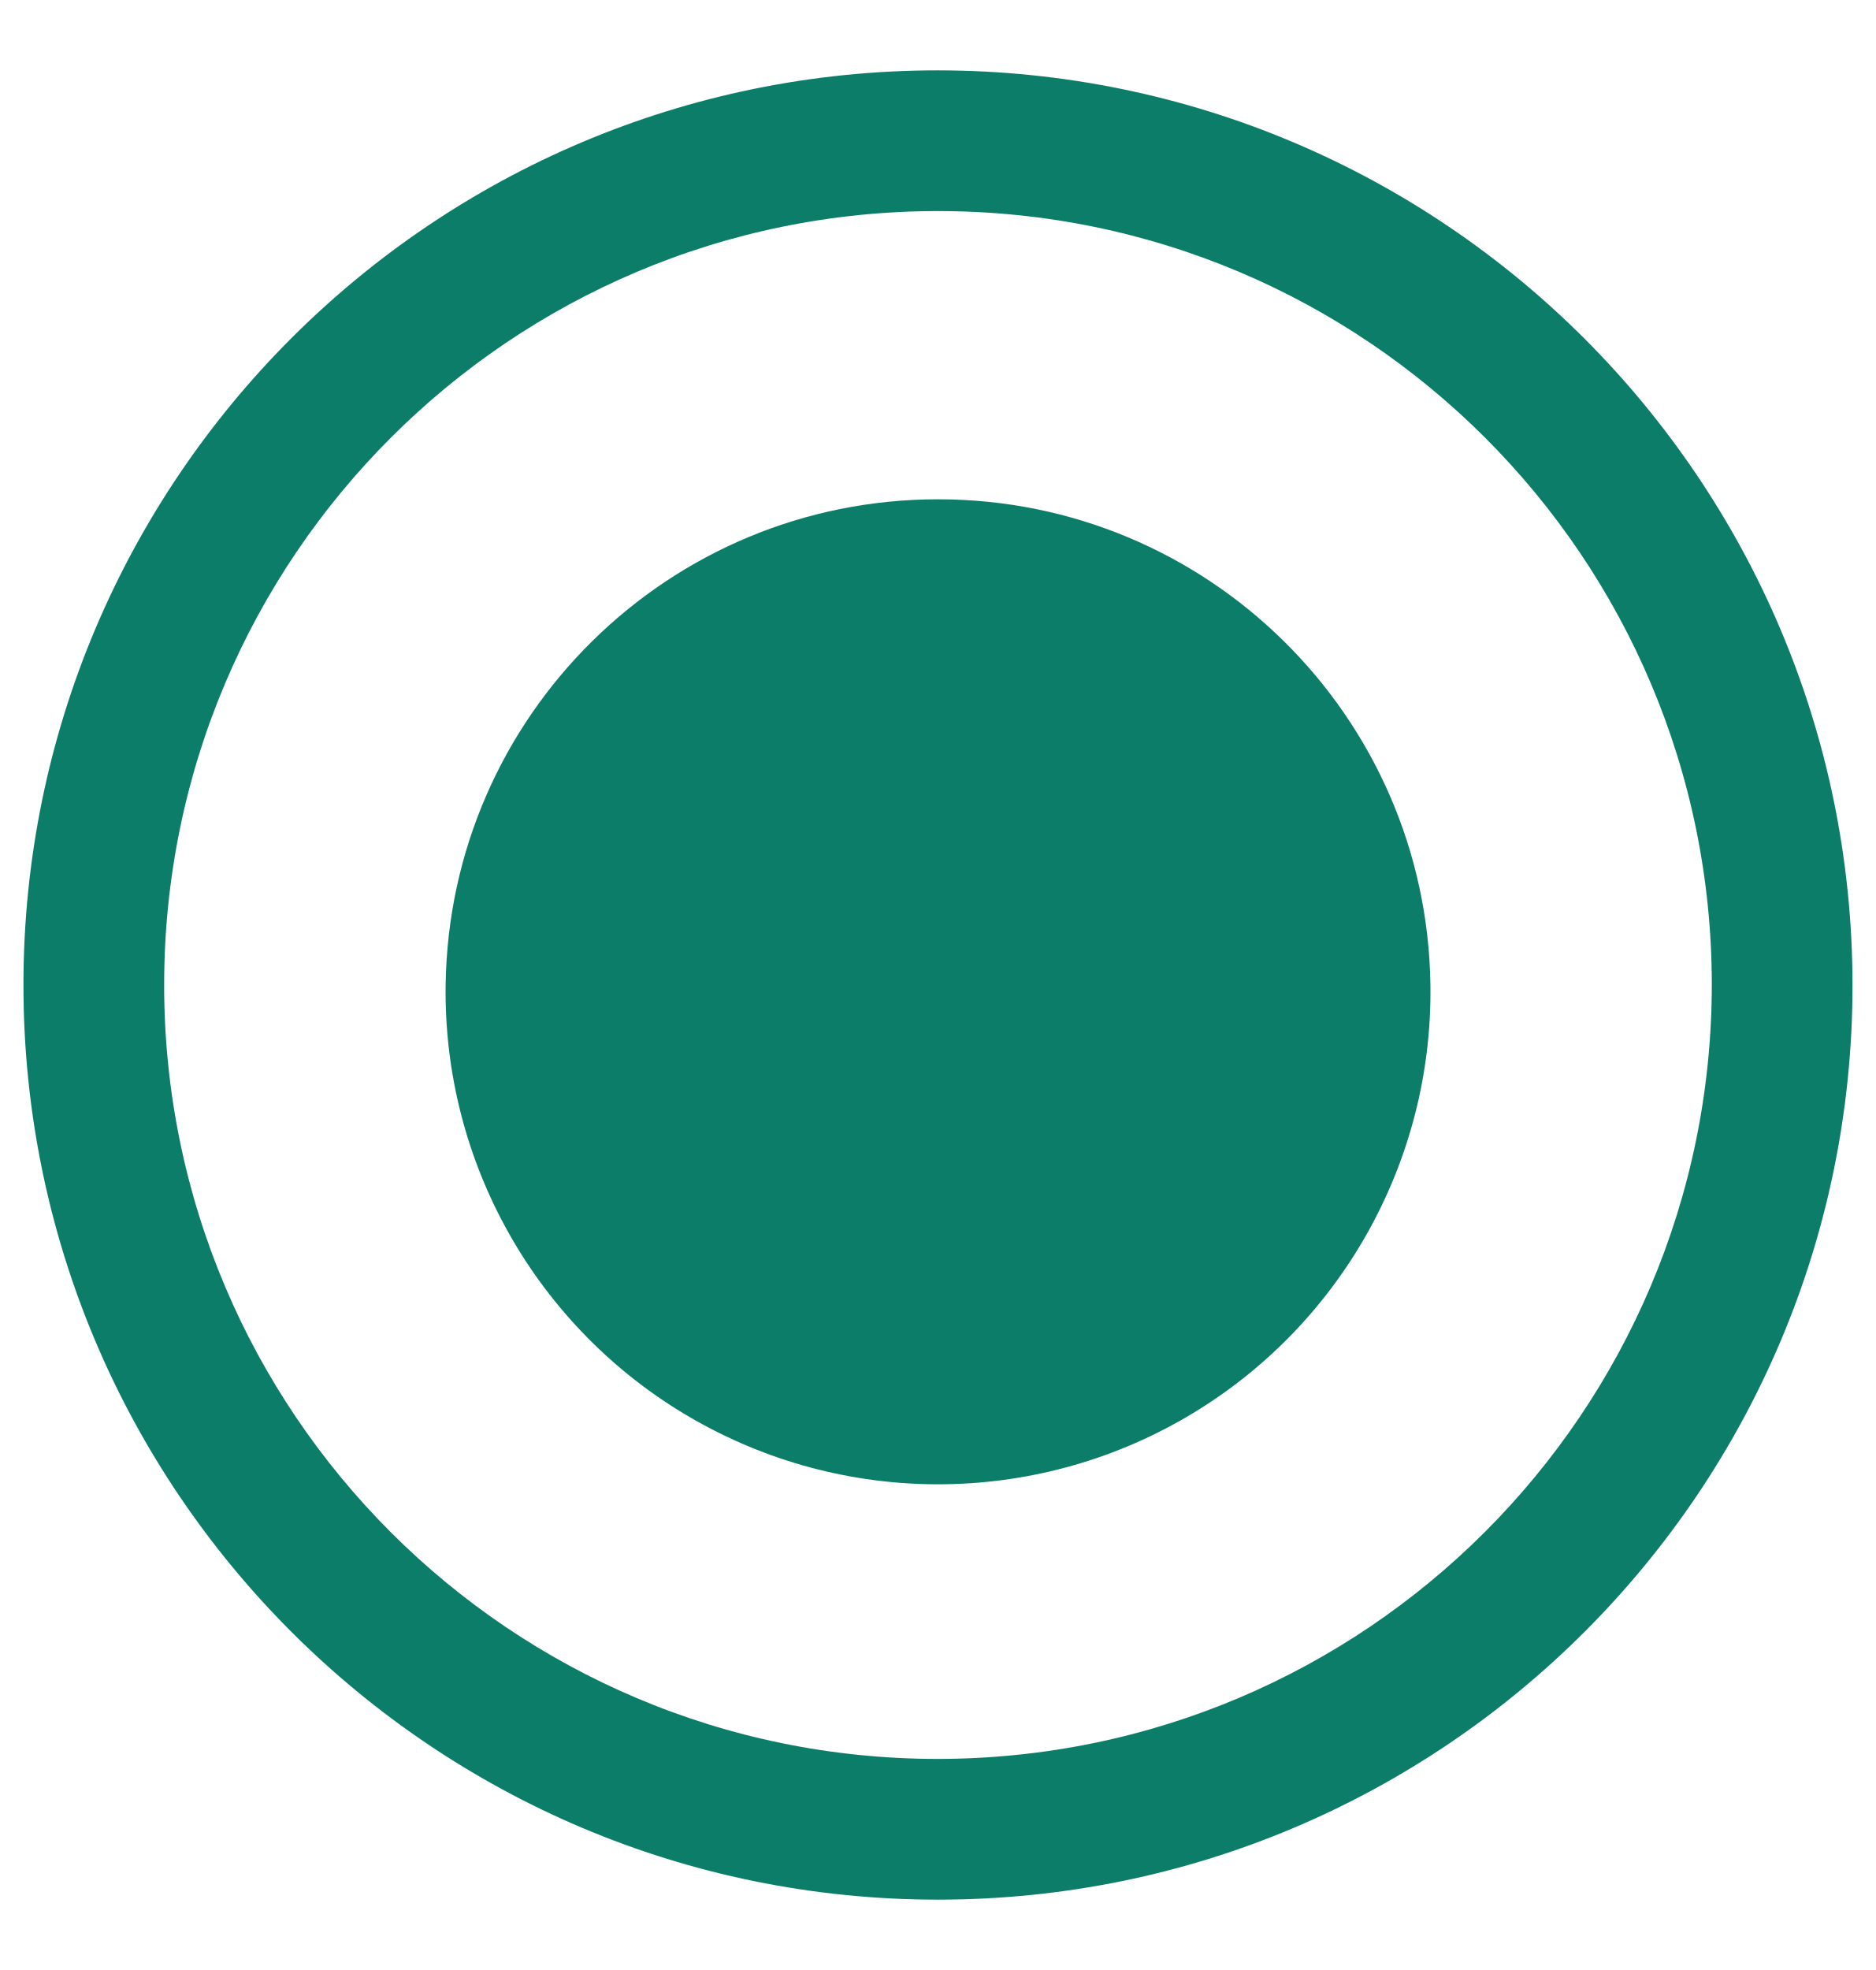
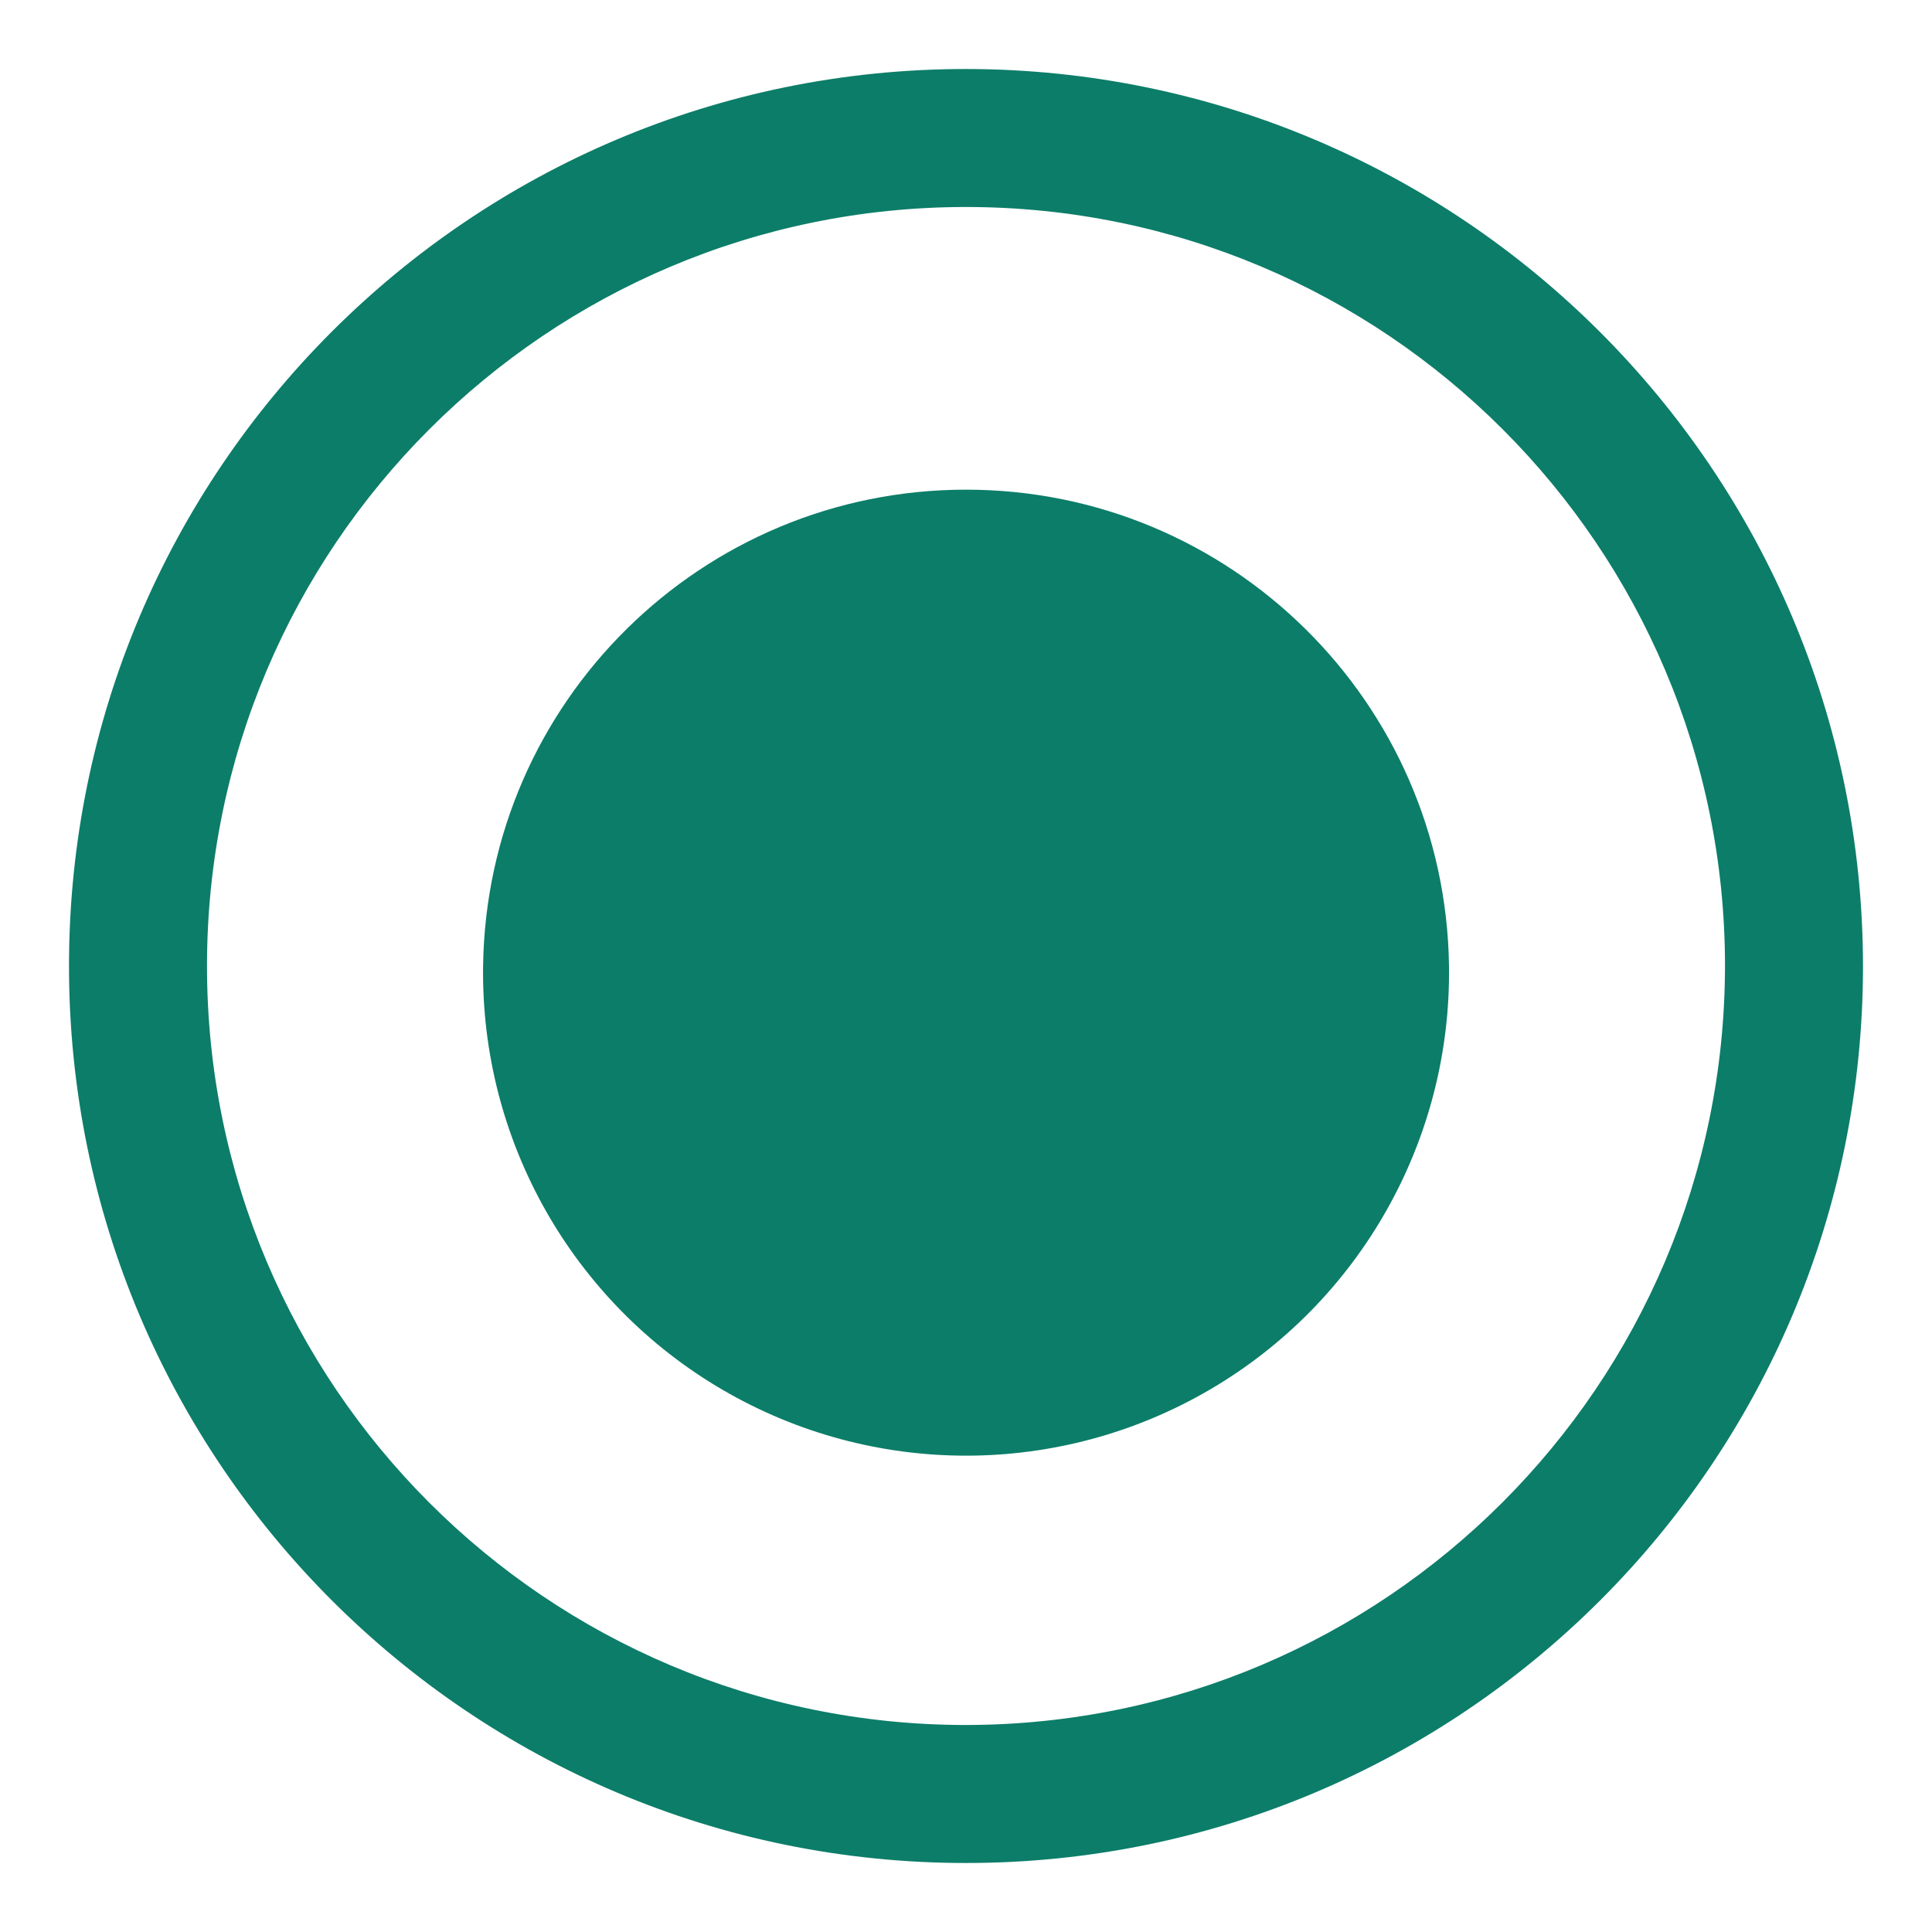
- <svg xmlns="http://www.w3.org/2000/svg" width="20" height="21" fill="none" viewBox="0 0 20 21">
+ <svg xmlns="http://www.w3.org/2000/svg" width="20" height="20" fill="none" viewBox="0 0 20 21">
  <path fill="#0C7D69" d="M10 .75a9.75 9.75 0 1 0 9.75 9.75A9.76 9.76 0 0 0 10 .75Zm0 18a8.25 8.25 0 1 1 8.25-8.25A8.26 8.26 0 0 1 10 18.75Zm5.25-8.25a5.25 5.25 0 1 1-10.499 0 5.25 5.25 0 0 1 10.499 0Z" />
</svg>
